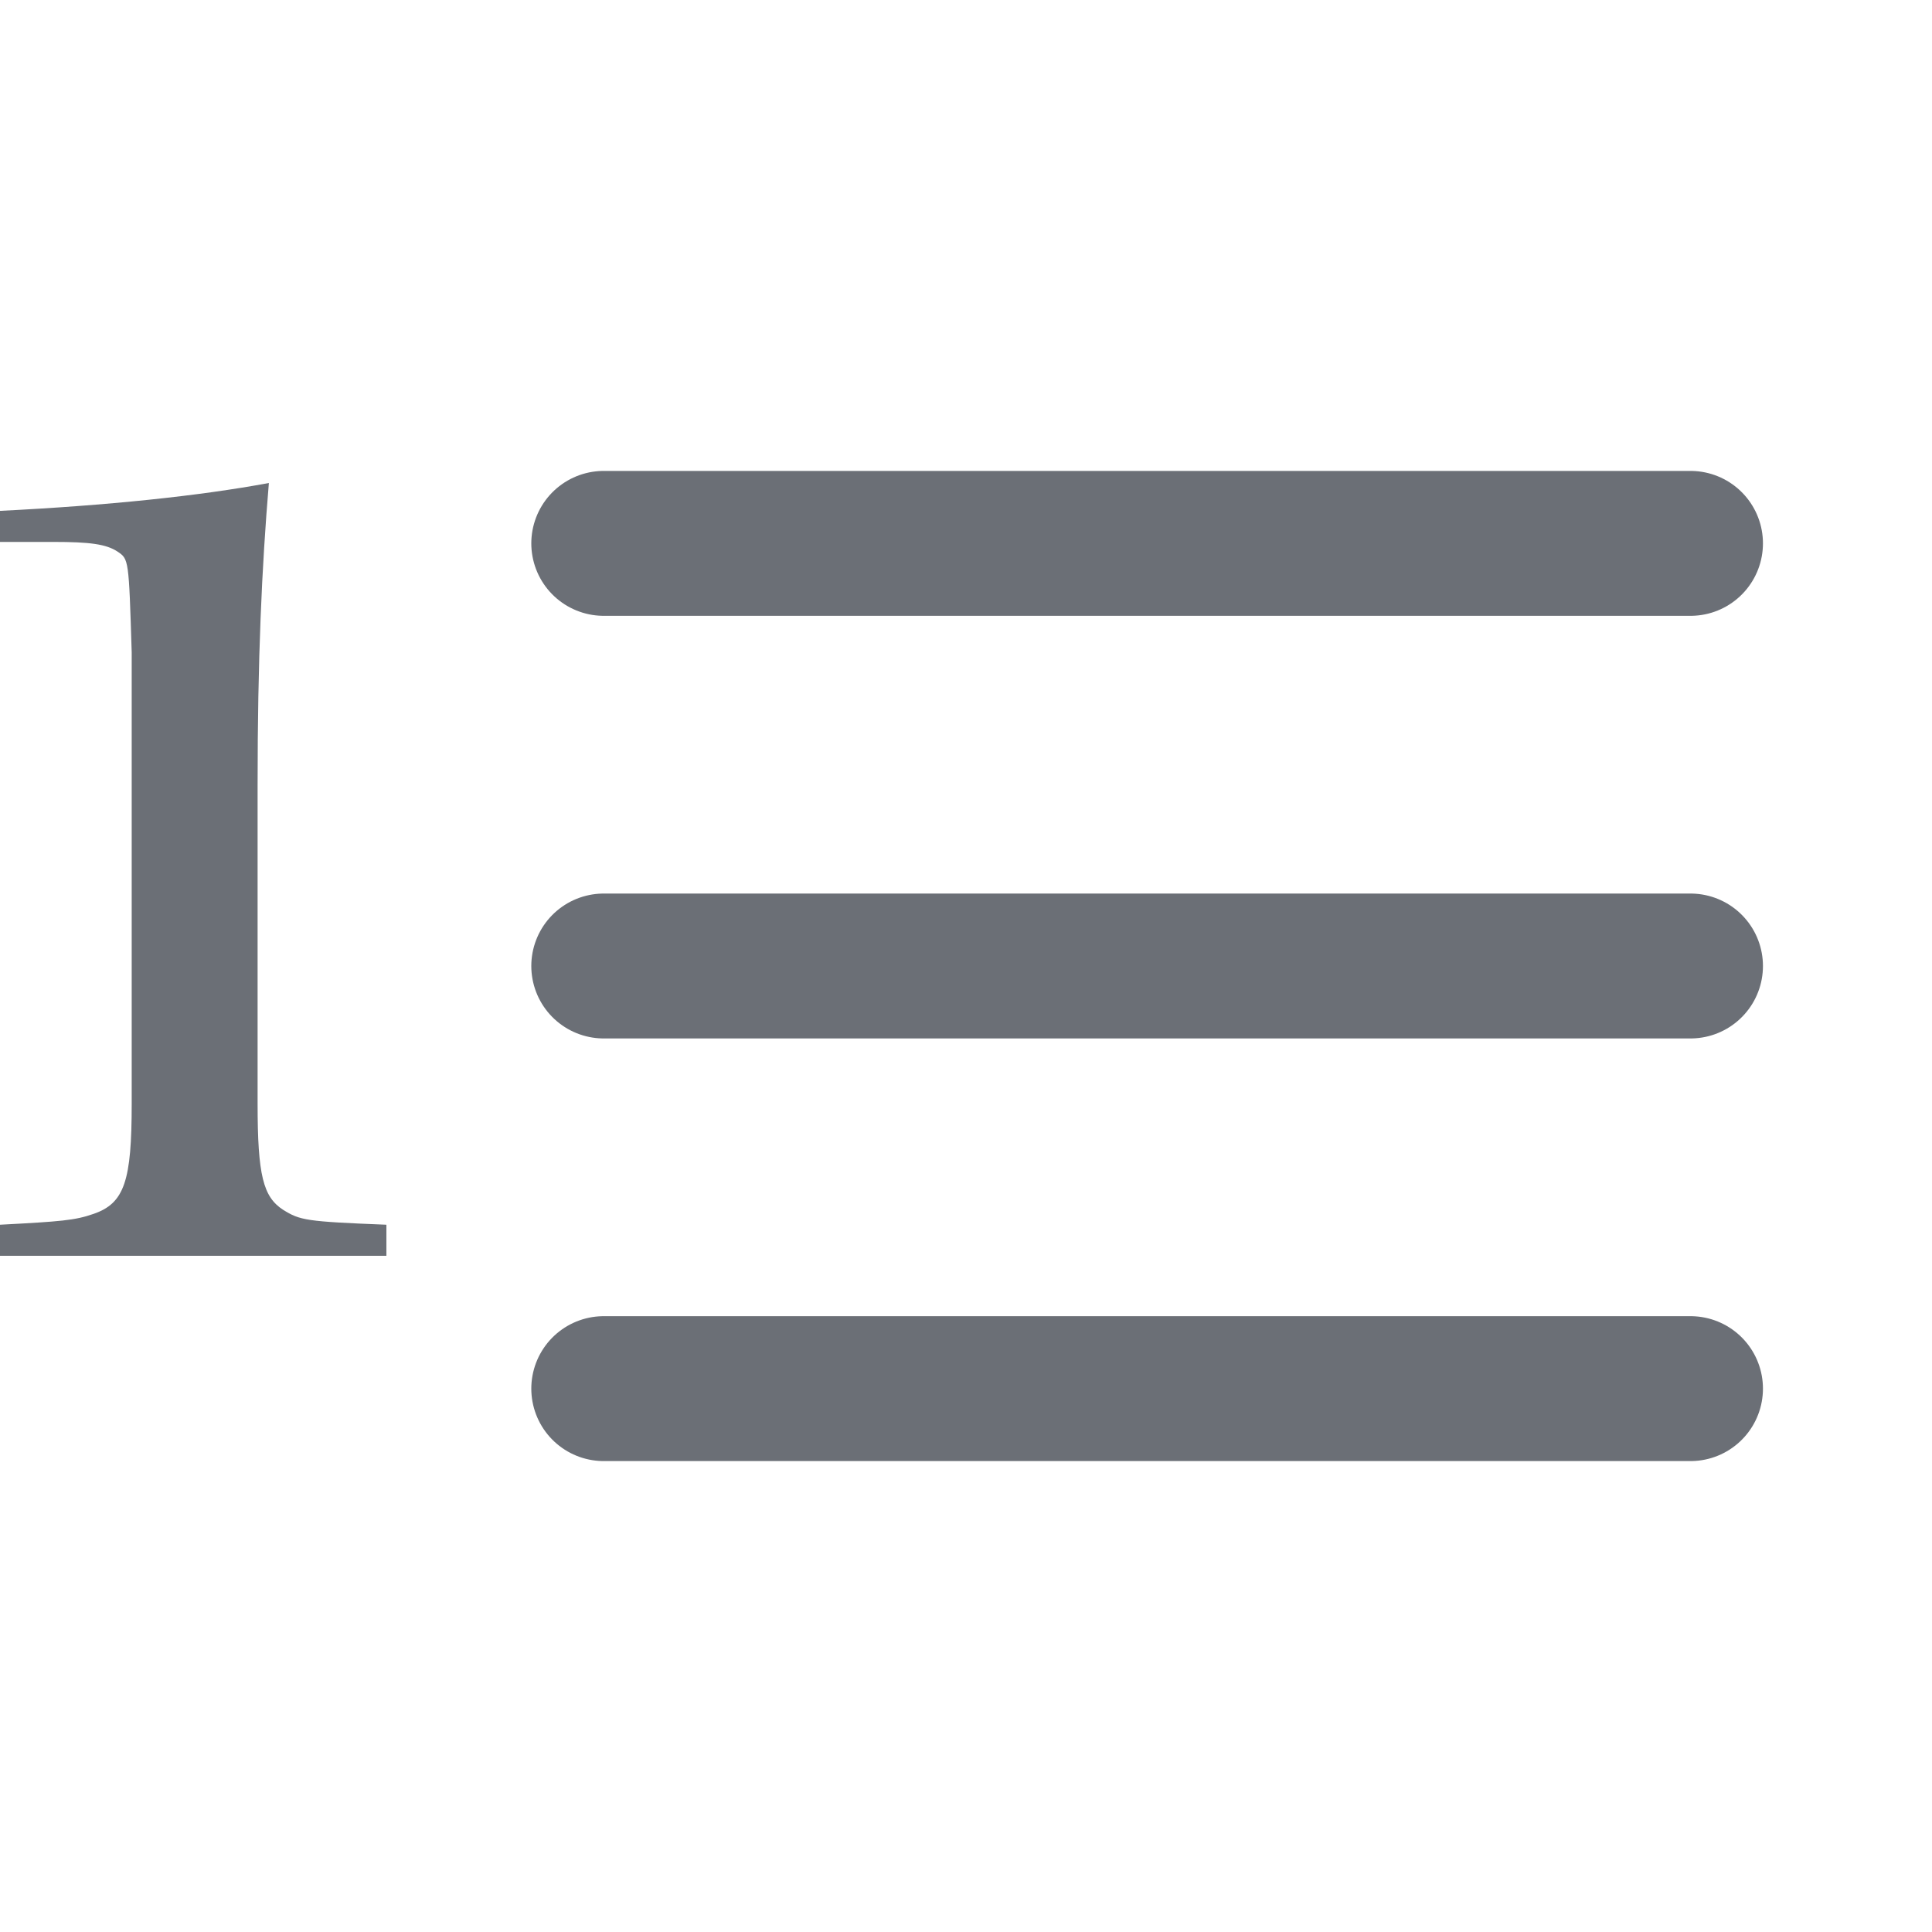
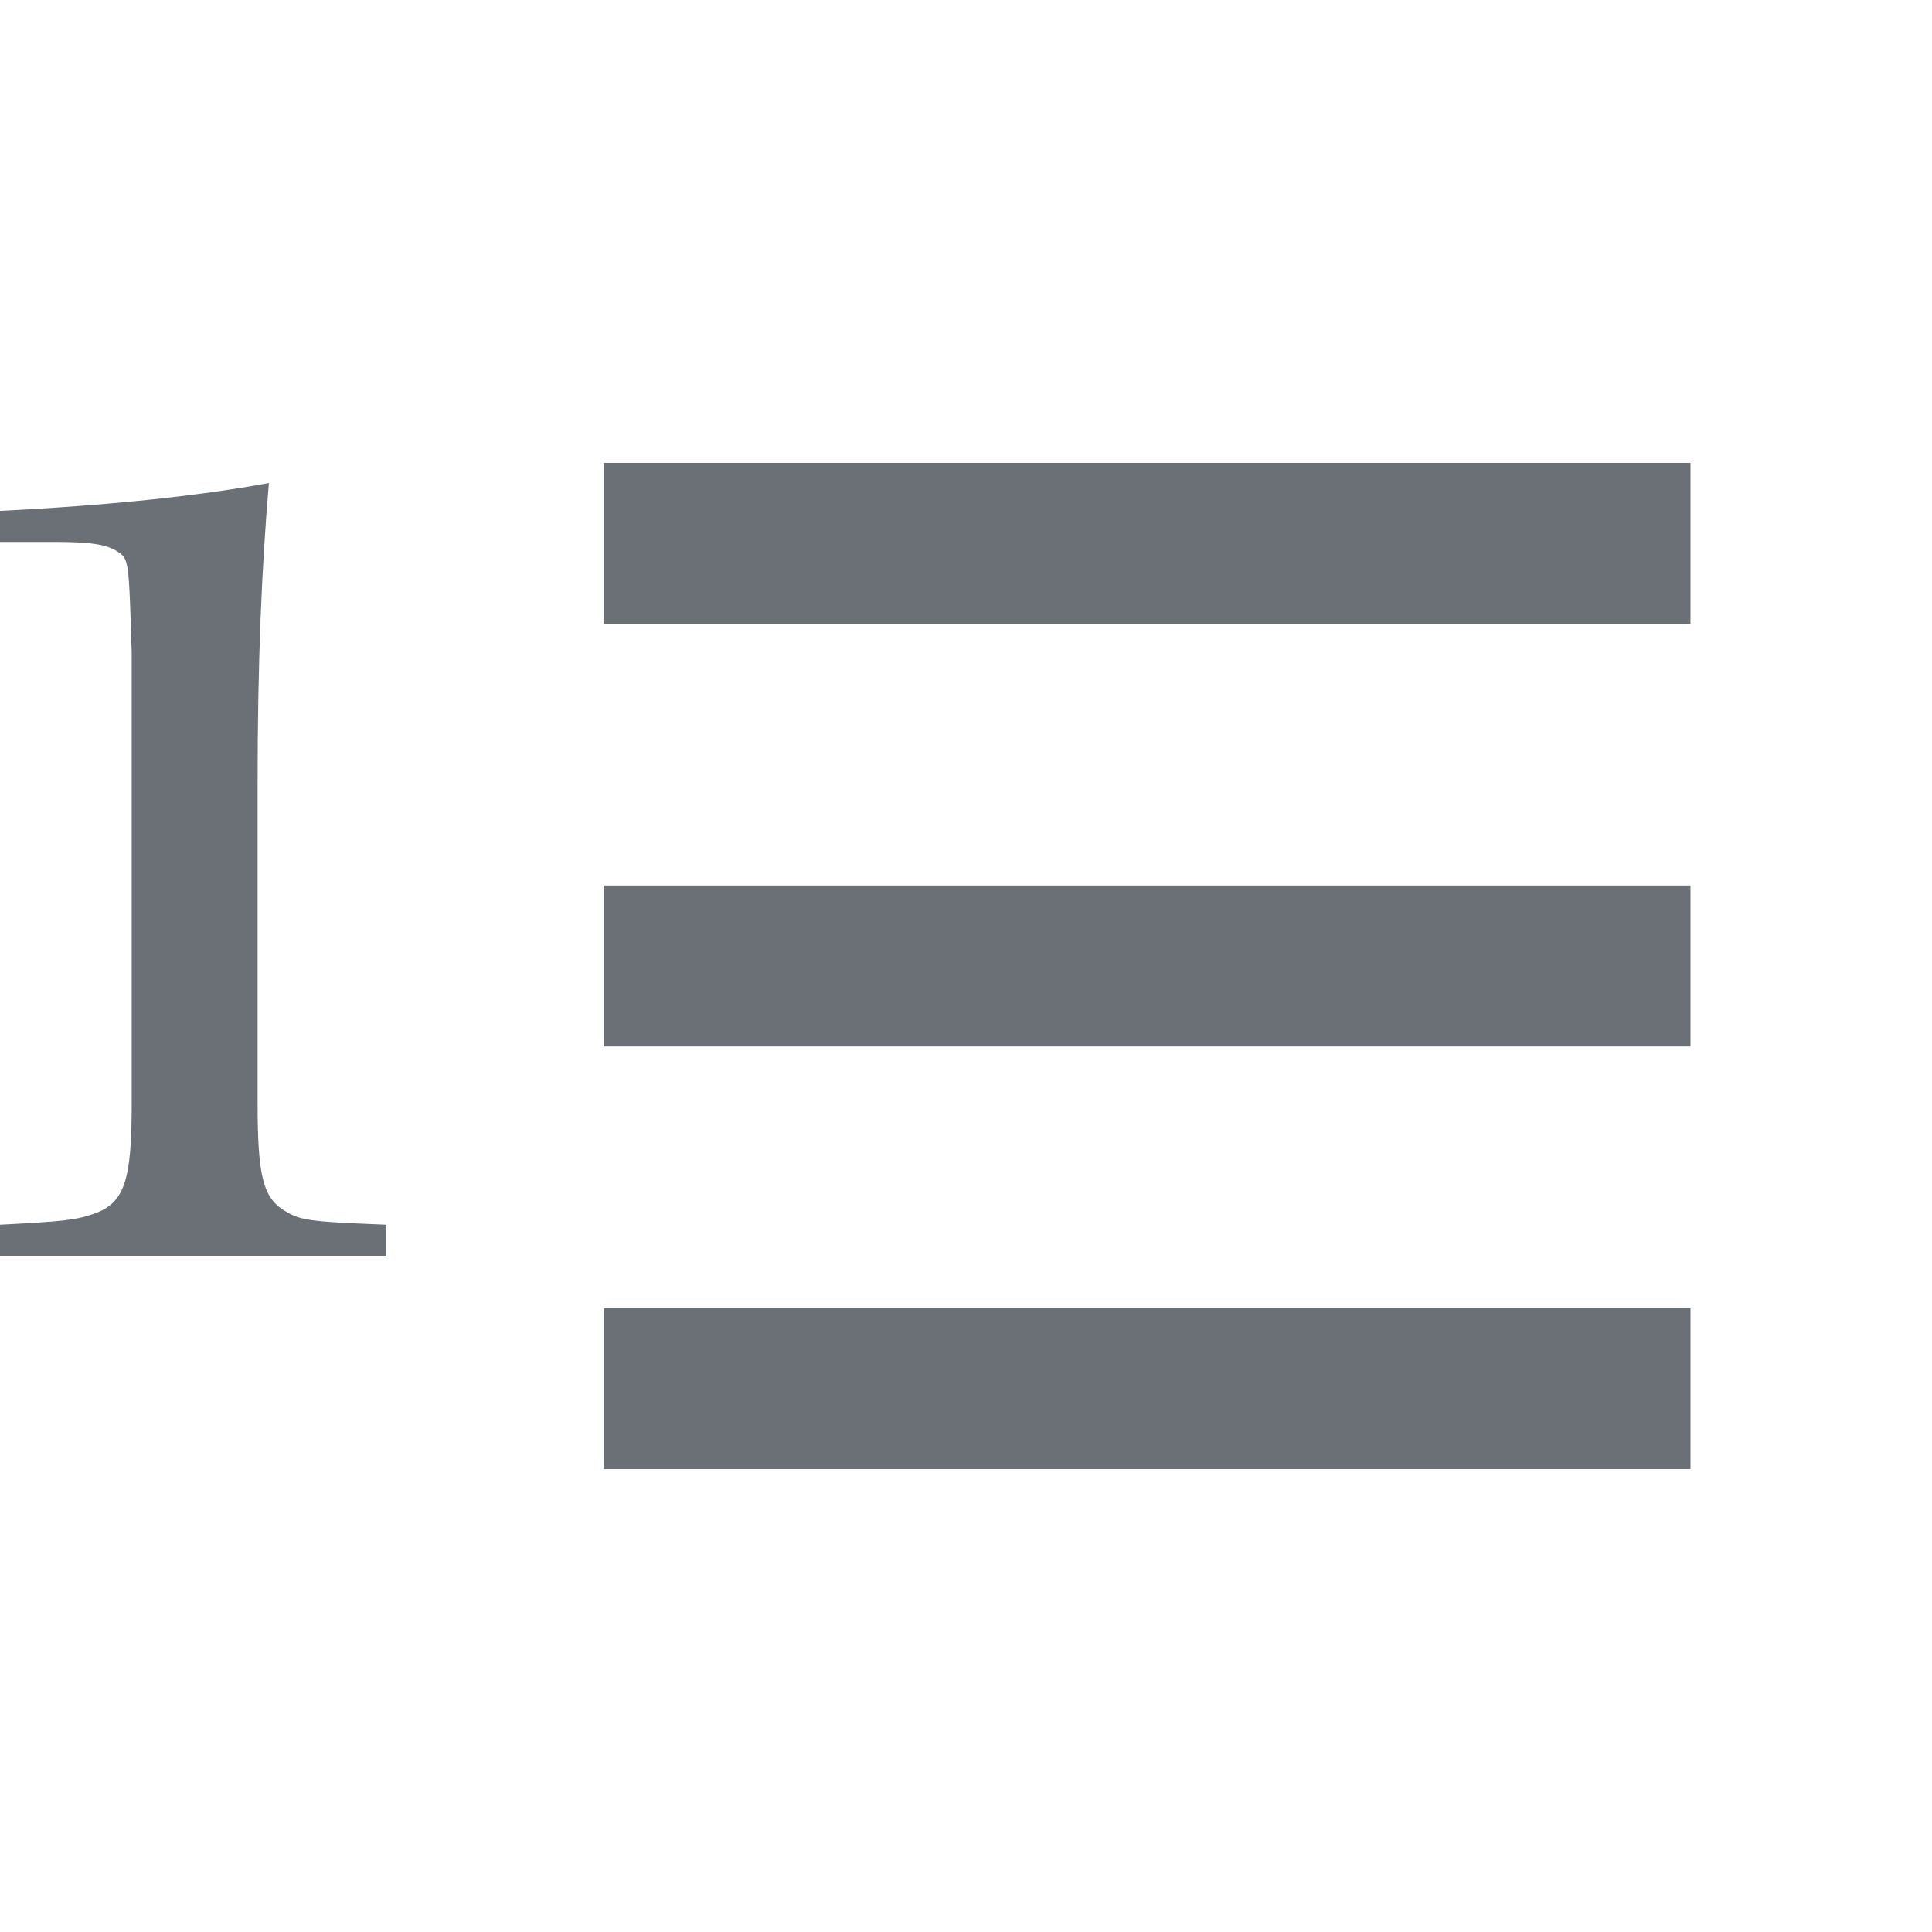
<svg xmlns="http://www.w3.org/2000/svg" width="12" height="12" viewBox="0 0 12 12" fill="none">
-   <path d="M3.75 8.625H10.5M3.75 3.375H10.5H3.75ZM3.75 6H10.5H3.75Z" stroke="#6B6F76" stroke-width="0.9" stroke-linecap="round" stroke-linejoin="round" />
+   <path d="M3.75 8.625H10.5M3.75 3.375H10.5H3.75ZM3.75 6H10.5H3.75Z" stroke="#6B6F76" strokeWidth="0.9" strokeLinecap="round" strokeLinejoin="round" />
  <path d="M0 7.8H2.4V7.607C1.899 7.587 1.864 7.58 1.758 7.514C1.635 7.434 1.6 7.301 1.6 6.855V4.877C1.6 4.092 1.626 3.526 1.67 3C1.24 3.08 0.668 3.14 0 3.173V3.366H0.334C0.554 3.366 0.659 3.379 0.73 3.426C0.8 3.473 0.8 3.473 0.818 4.052V6.855C0.818 7.334 0.774 7.474 0.58 7.54C0.466 7.58 0.378 7.587 0 7.607V7.8Z" fill="#6B6F76" />
</svg>
